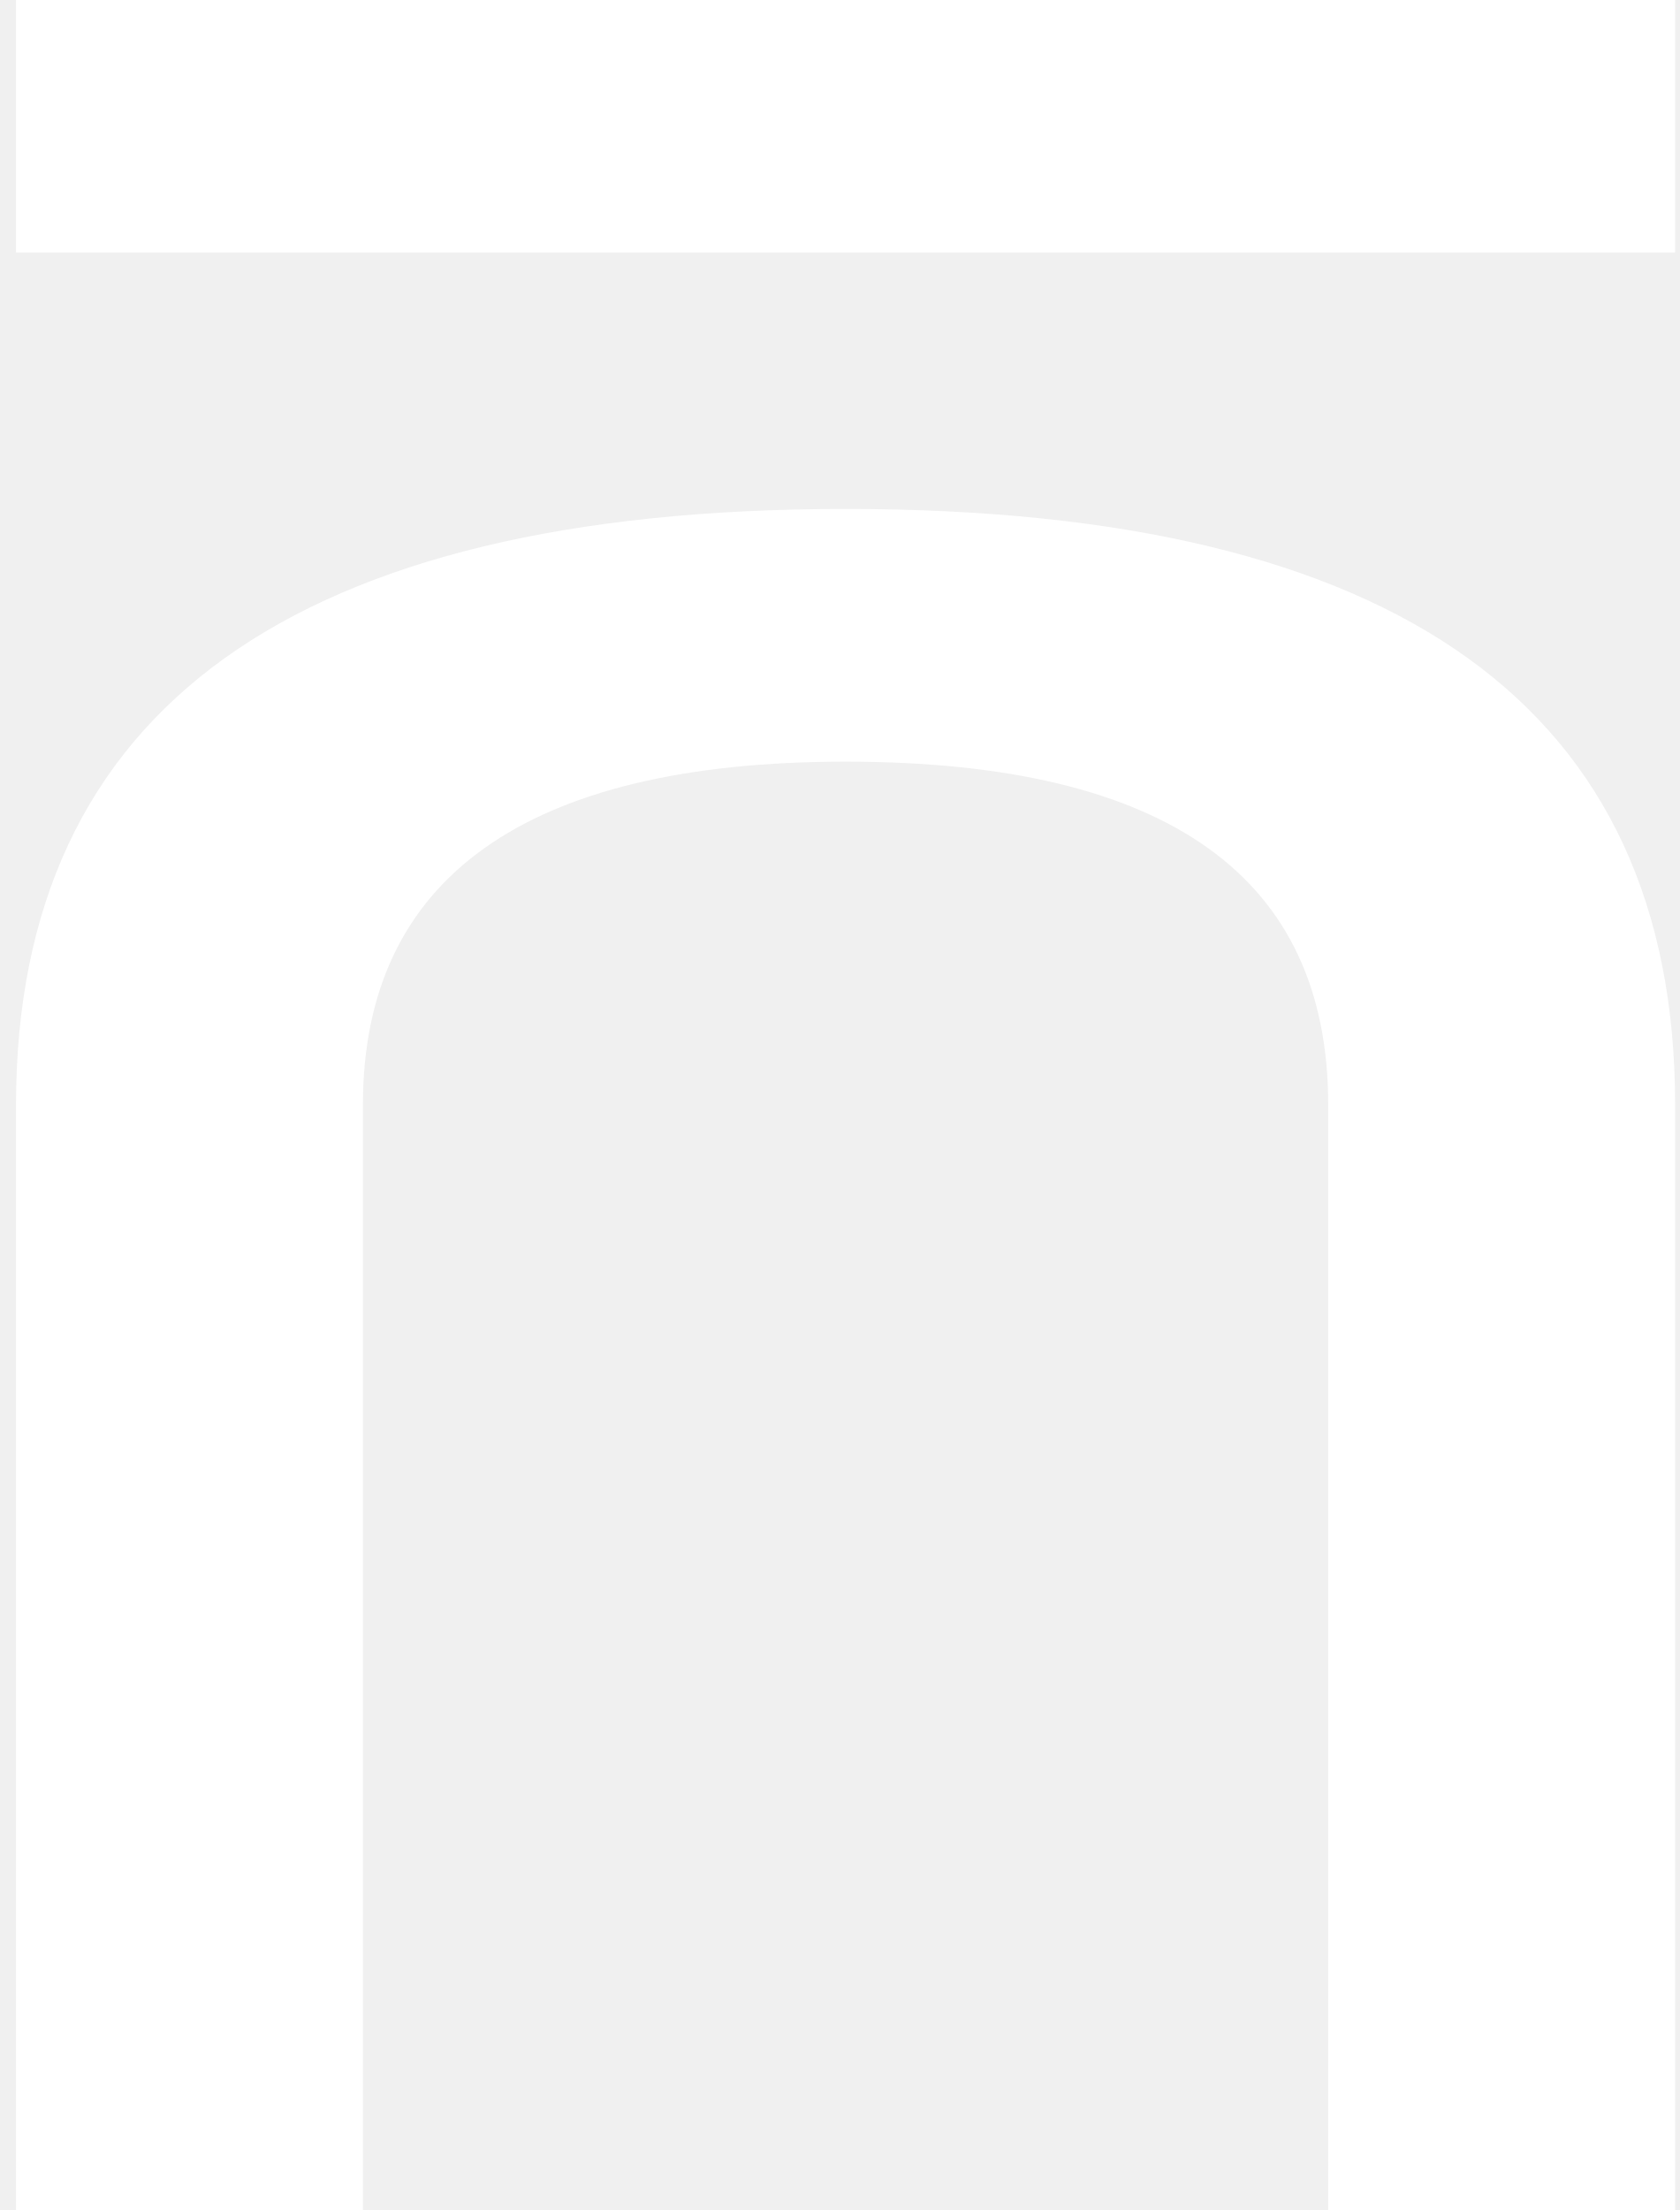
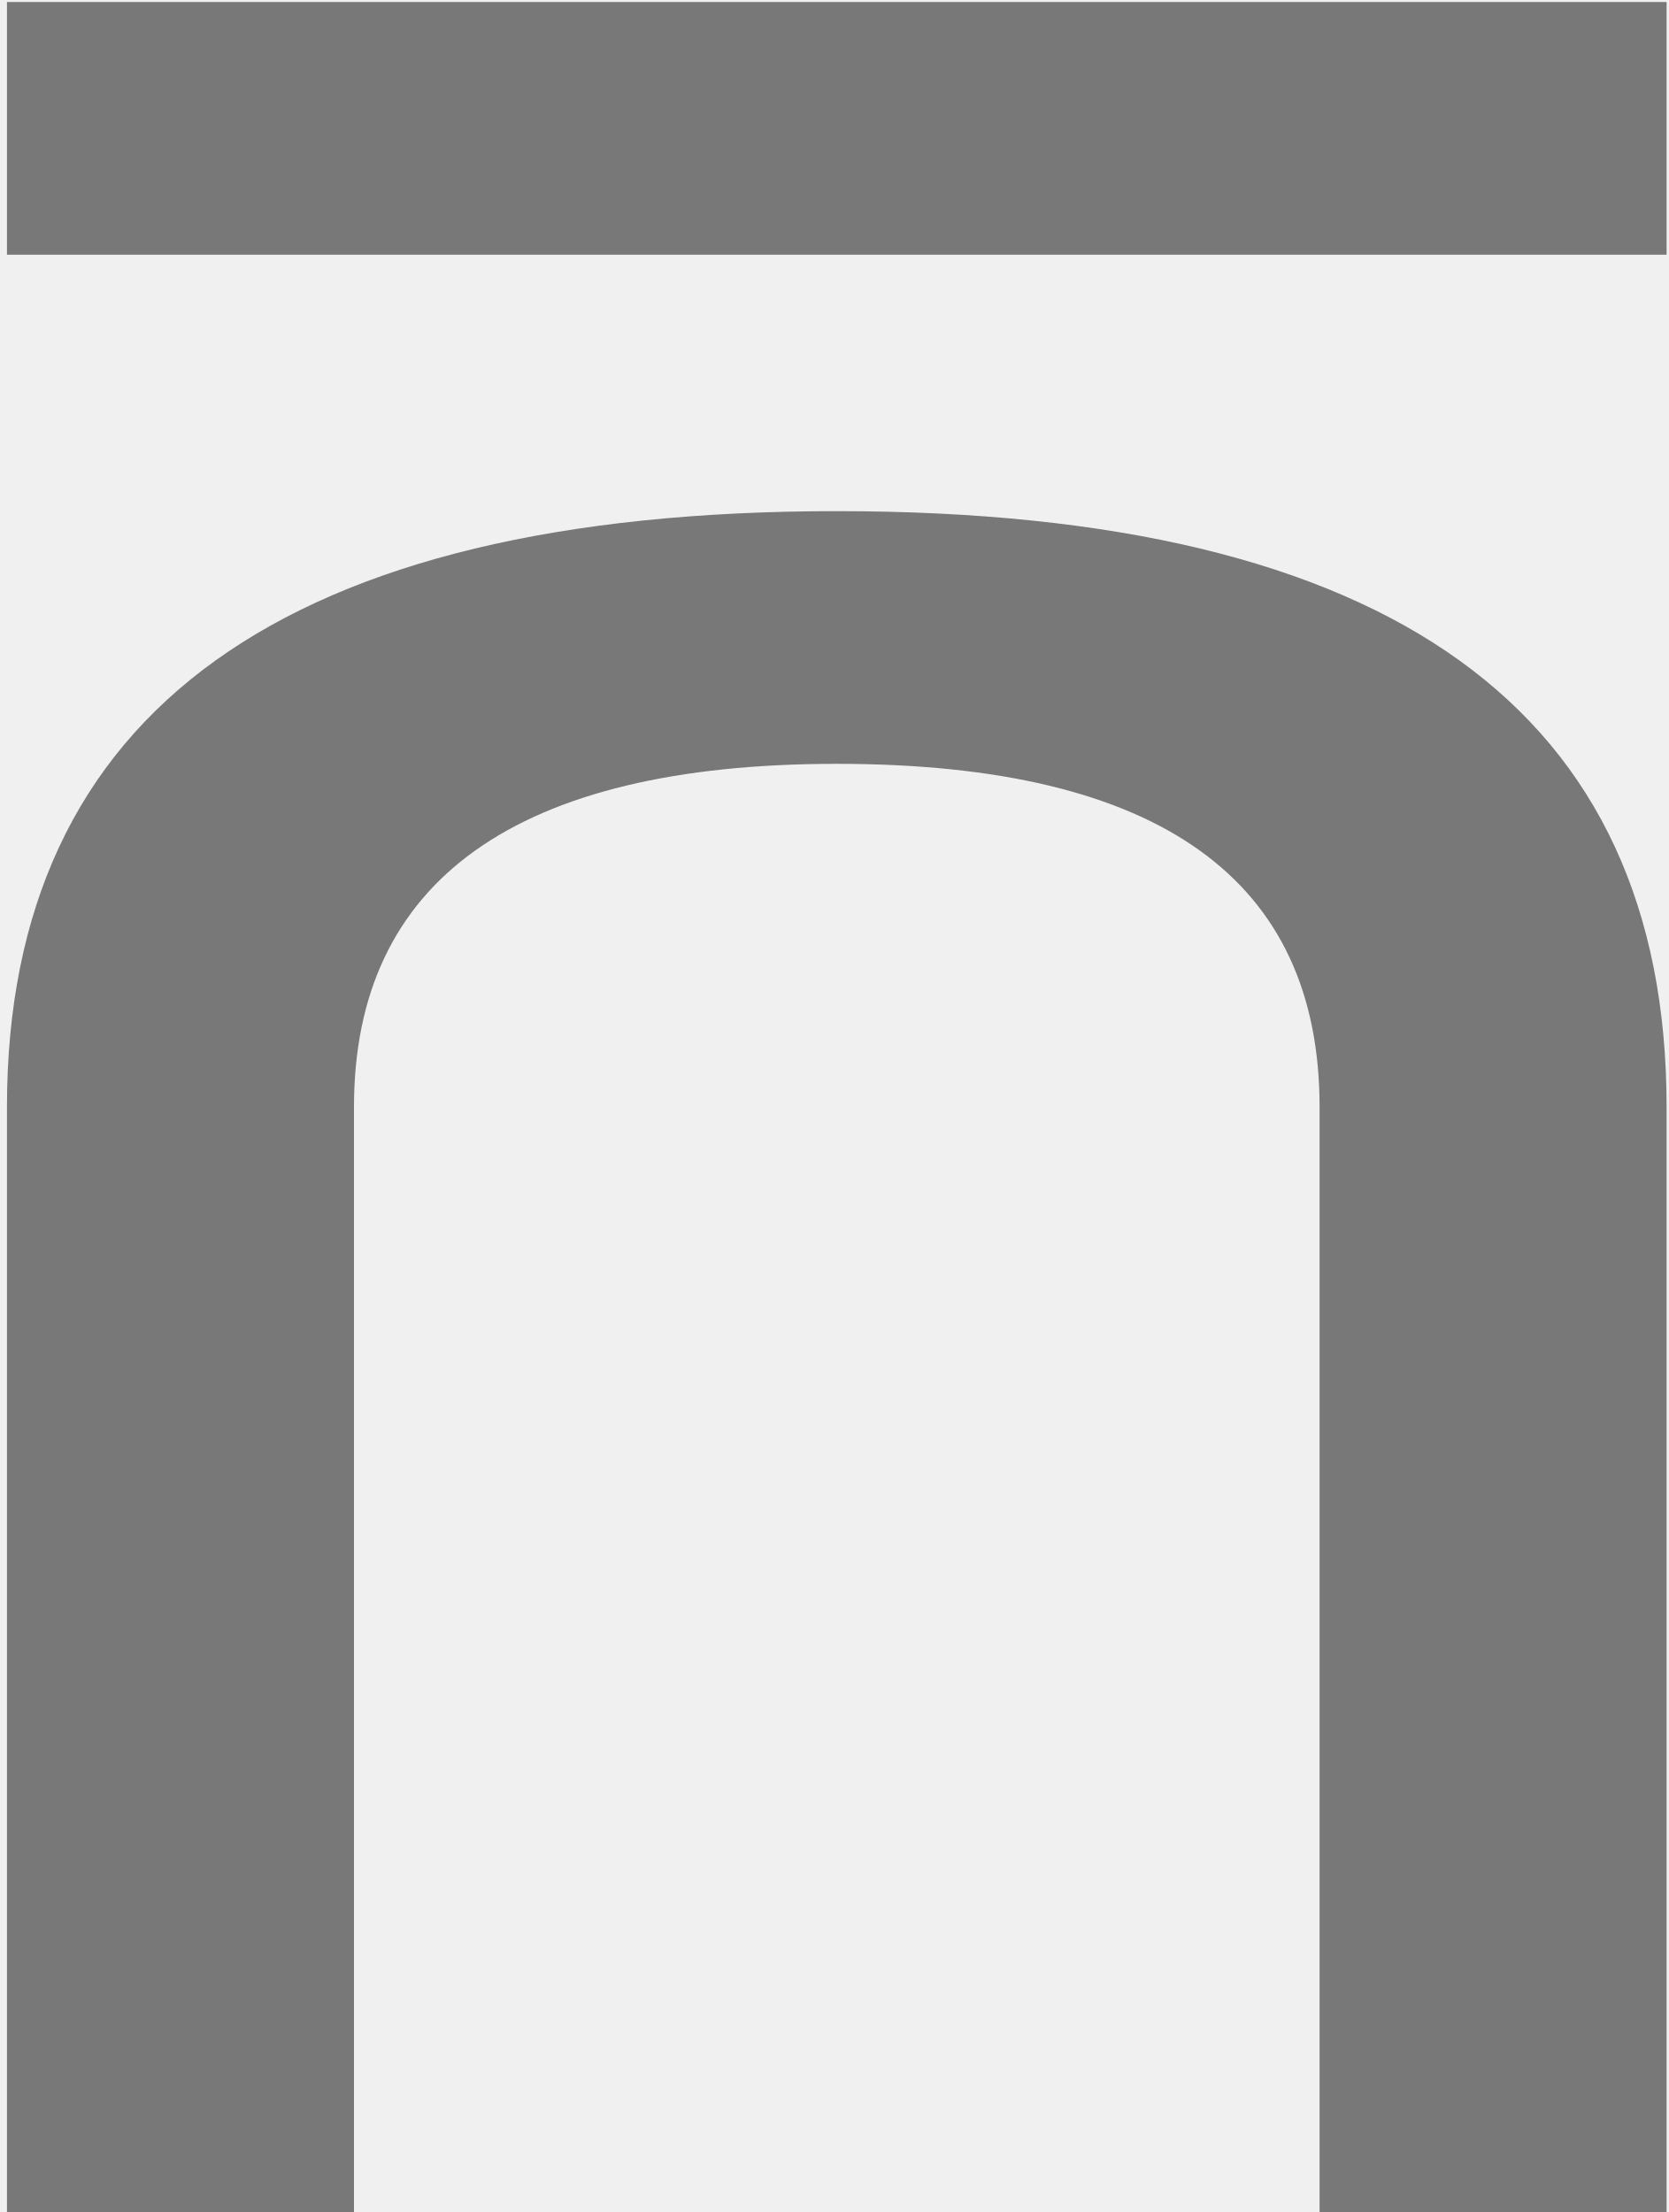
- <svg xmlns="http://www.w3.org/2000/svg" width="57" height="75" viewBox="0 0 57 75" fill="none">
-   <path d="M0.544 8.568V-0.008H56.864V8.568H0.544ZM0.544 75V37.496C0.544 24.056 10.016 17.272 28.704 17.272C47.52 17.272 56.864 24.056 56.864 37.496V75H45.088V37.496C45.088 29.816 39.712 25.848 28.704 25.848C17.824 25.848 12.32 29.816 12.32 37.496V75H0.544Z" fill="white" />
+ <svg xmlns="http://www.w3.org/2000/svg" width="230" height="305" viewBox="0 0 230 305" fill="none">
+   <path d="M0.96 35.12V0.28H229.76V35.12H0.96ZM0.96 305V152.64C0.96 98.04 39.44 70.48 115.36 70.48C191.8 70.48 229.76 98.04 229.76 152.64V305H181.92V152.64C181.92 121.44 160.08 105.32 115.36 105.32C71.16 105.32 48.8 121.44 48.8 152.64V305H0.96Z" fill="black" fill-opacity="0.5" />
</svg>
